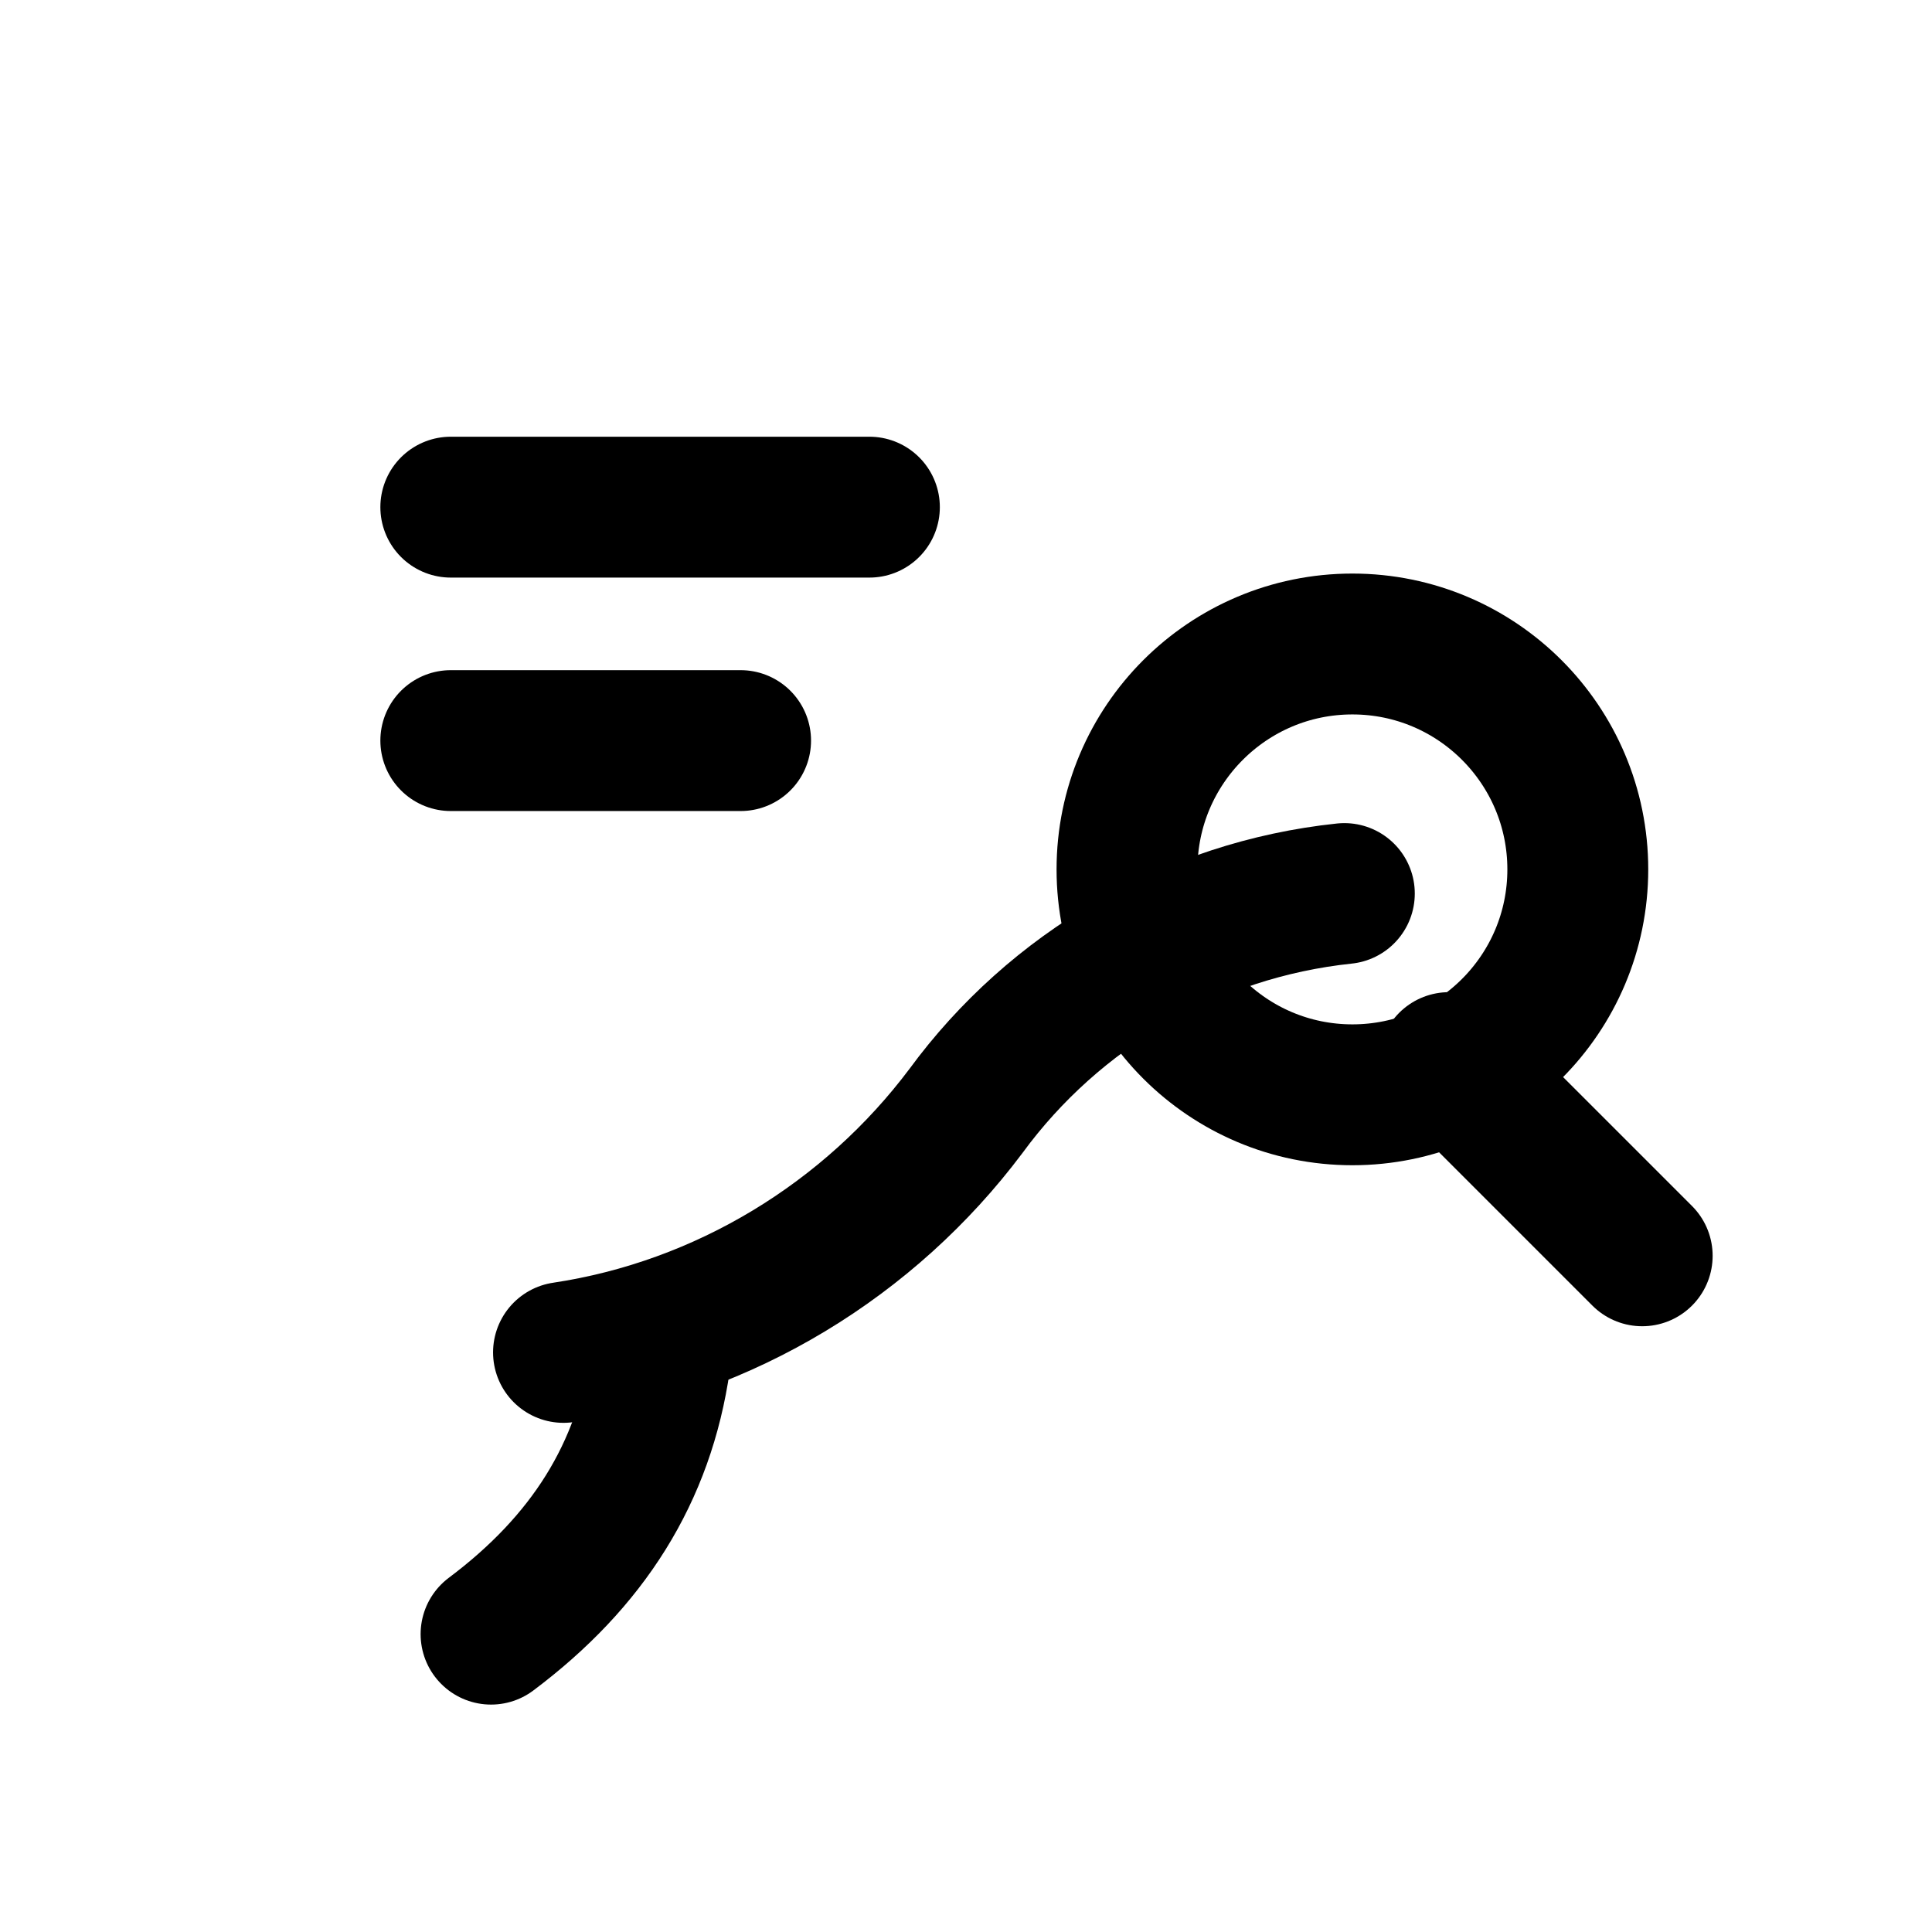
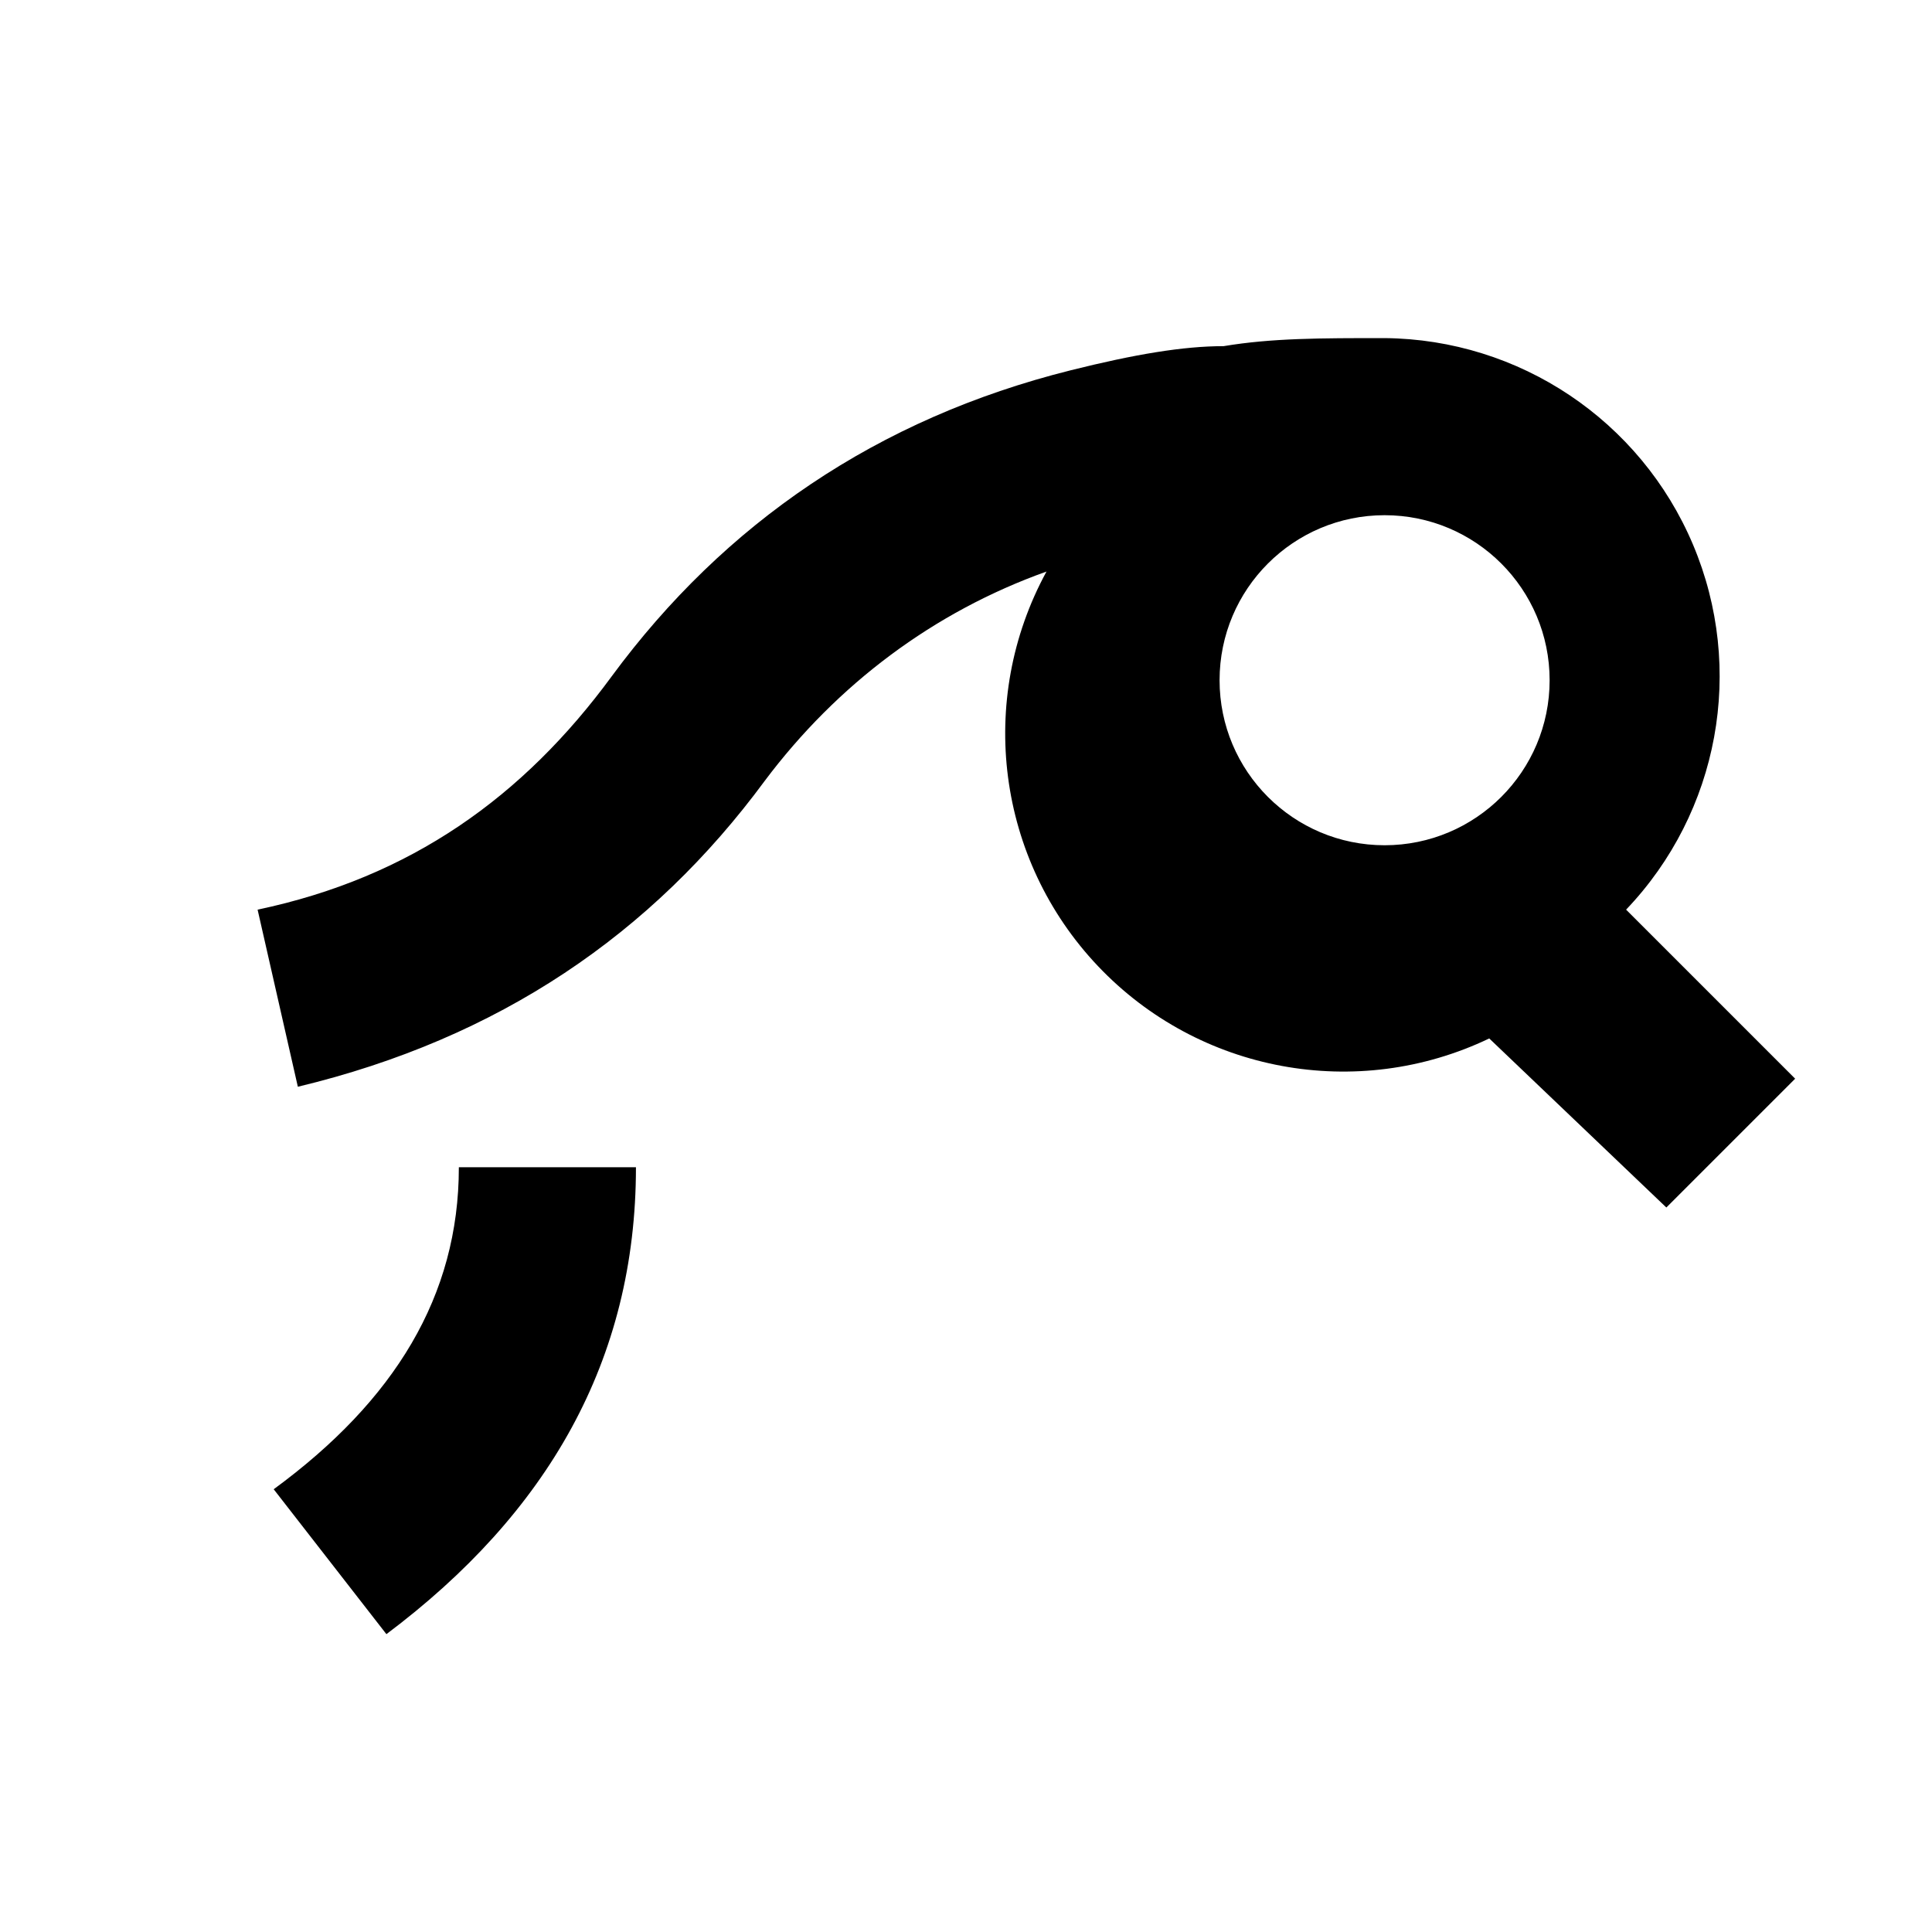
- <svg xmlns="http://www.w3.org/2000/svg" viewBox="0 0 24 24" fill="none" role="img" aria-label="내시경">
-   <path d="M7 16.8c2-.3 3.8-1.4 5-3 1.1-1.5 2.8-2.5 4.7-2.7" stroke="currentColor" stroke-width="1.75" stroke-linecap="round" />
-   <path d="M8.2 16.9c-.2 1.4-.9 2.5-2.1 3.4" stroke="currentColor" stroke-width="1.75" stroke-linecap="round" />
-   <circle cx="16.8" cy="10.8" r="2.8" stroke="currentColor" stroke-width="1.75" />
-   <path d="M18 13.2l2.4 2.4" stroke="currentColor" stroke-width="1.75" stroke-linecap="round" />
-   <path d="M5.6 6.3h5.2" stroke="currentColor" stroke-width="1.75" stroke-linecap="round" />
-   <path d="M5.6 9.2h3.6" stroke="currentColor" stroke-width="1.75" stroke-linecap="round" />
+ <svg xmlns="http://www.w3.org/2000/svg" viewBox="0 0 24 24">
+   <path fill="black" d="M17.2 4.2a4.2 4.2 0 0 1 3 7.1l2.1 2.1-1.6 1.6-2.2-2.1a4.2 4.2 0 0 1-5.5-5.8c-1.4.5-2.6 1.4-3.5 2.6-1.4 1.9-3.3 3.2-5.8 3.8l-.5-2.2c1.9-.4 3.3-1.4 4.4-2.9 1.4-1.9 3.3-3.2 5.7-3.8.8-.2 1.4-.3 1.9-.3.6-.1 1.2-.1 2-.1Zm0 2.2a2 2 0 1 0 0 4.1 2 2 0 0 0 0-4.1ZM5.7 14.5h2.2c0 2.4-1.1 4.3-3.1 5.8l-1.4-1.8c1.5-1.1 2.3-2.4 2.3-4Z" />
</svg>
